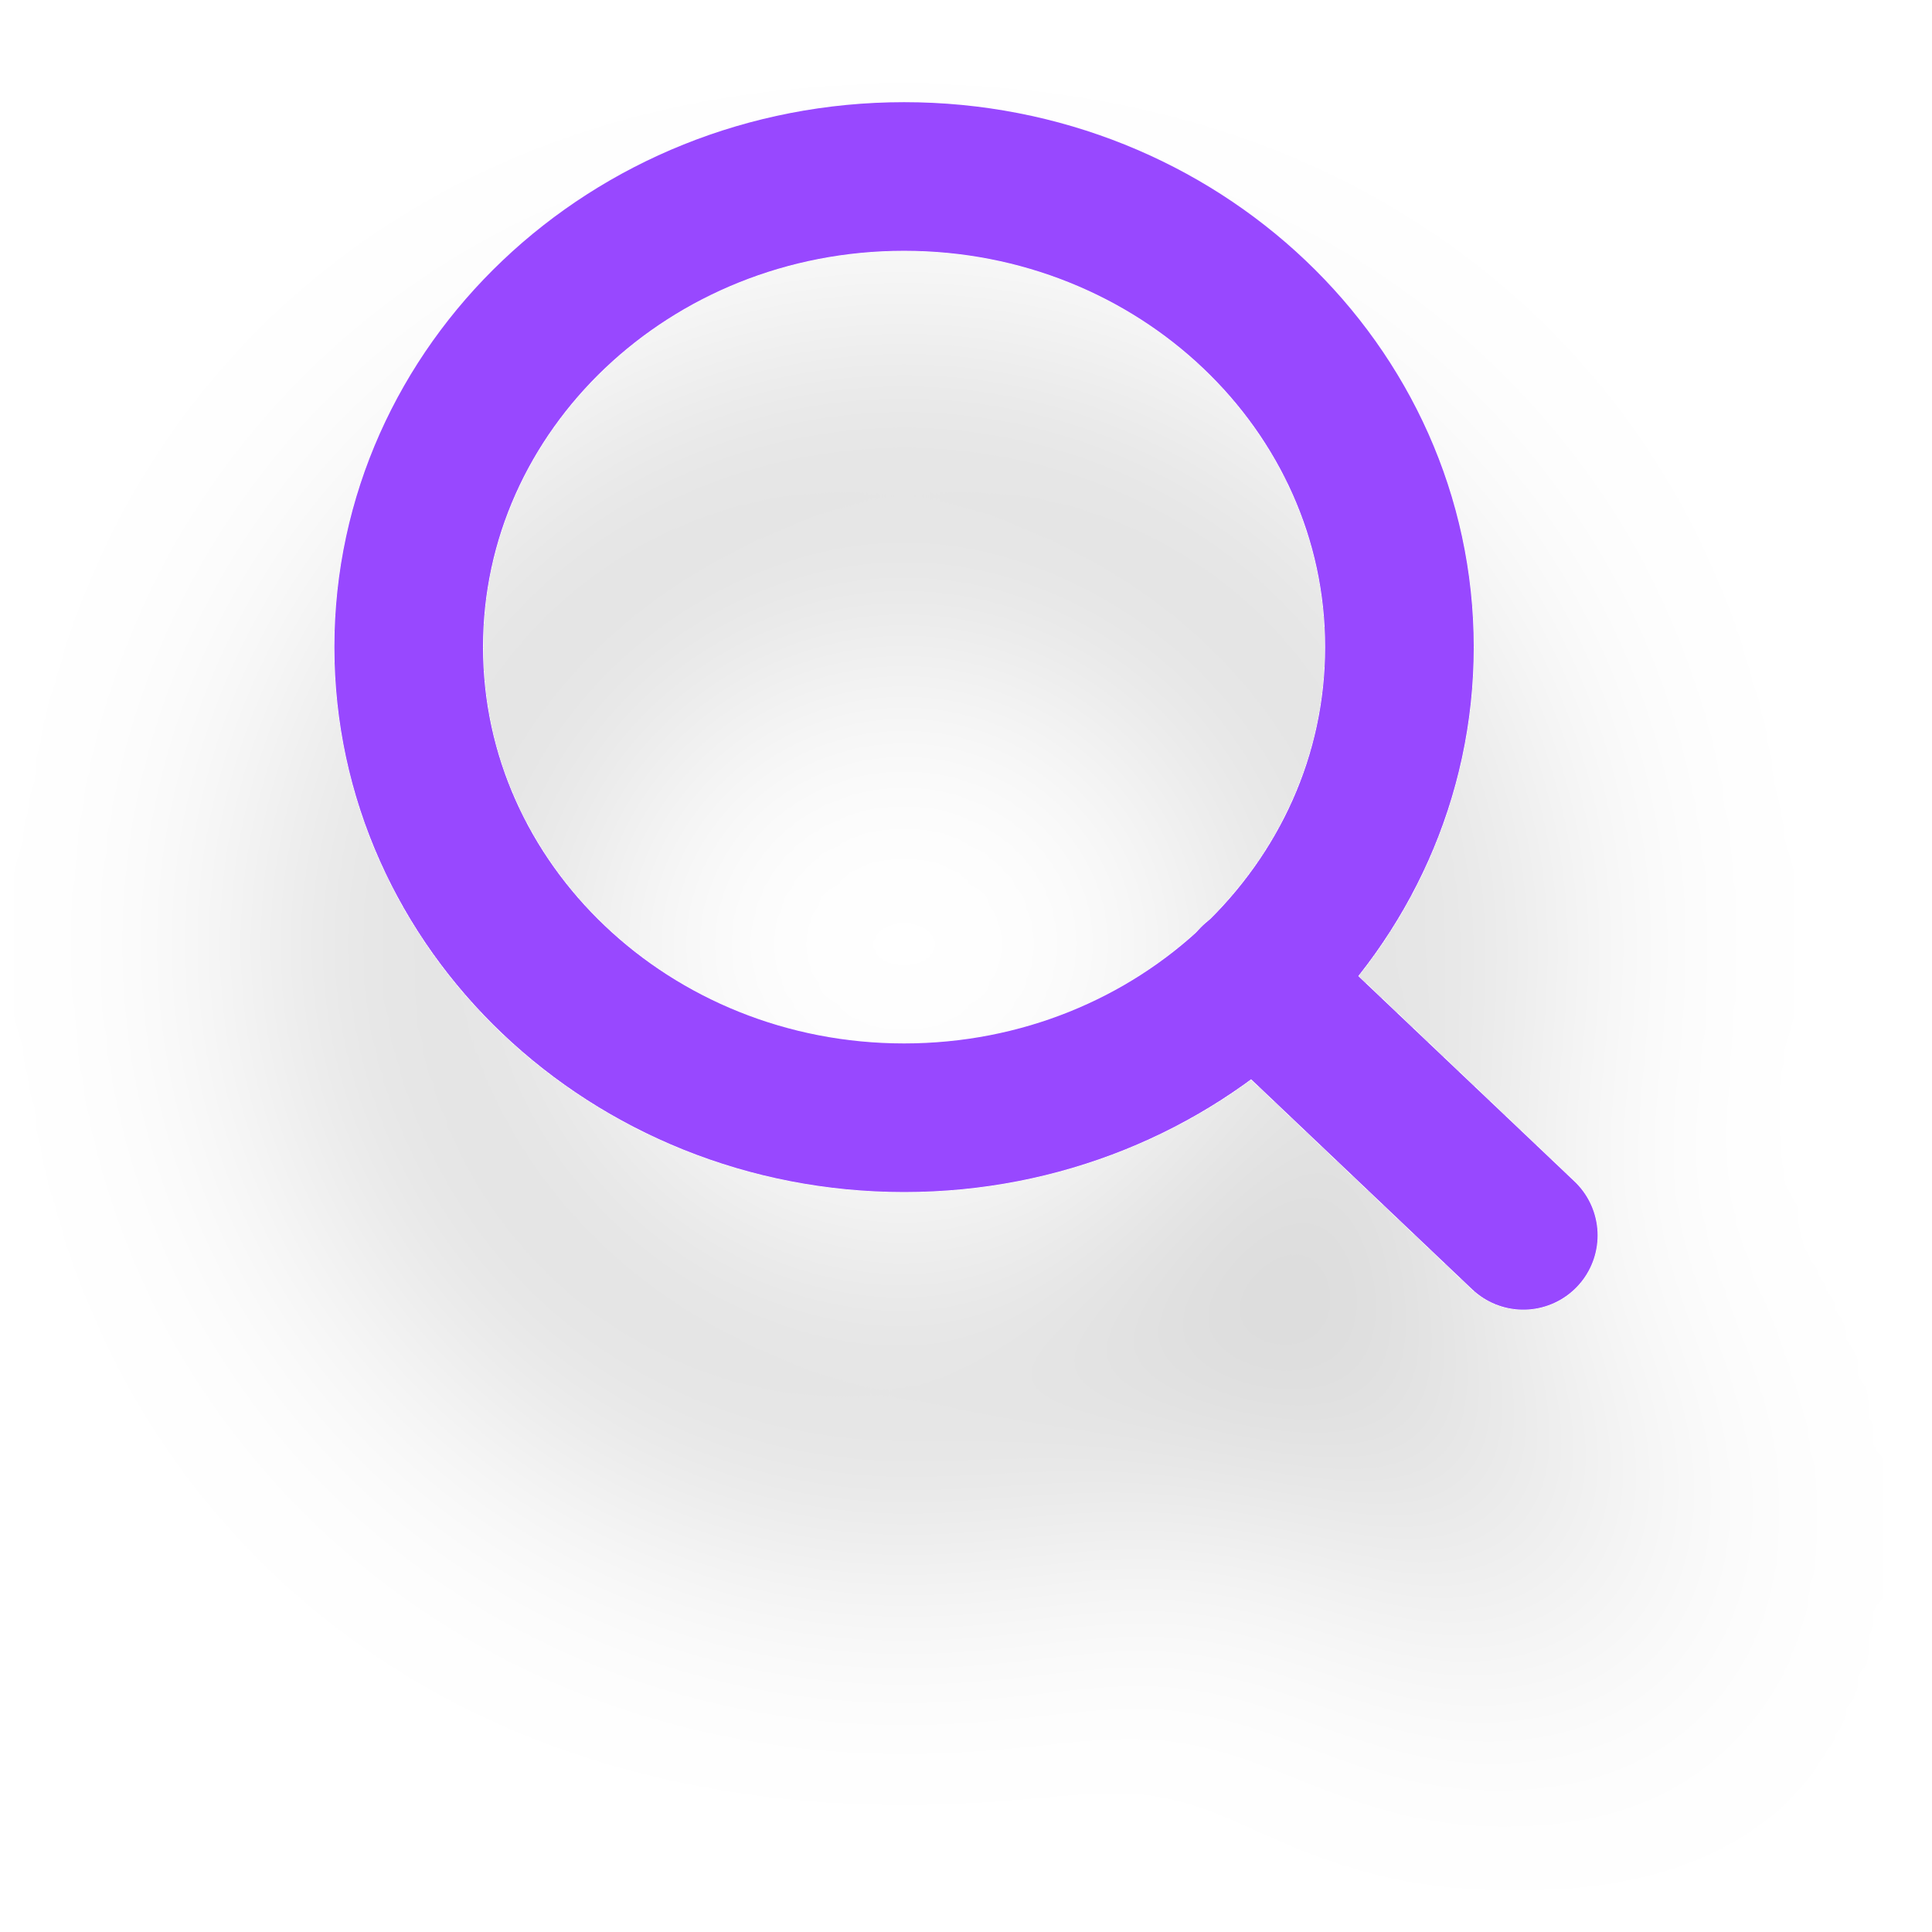
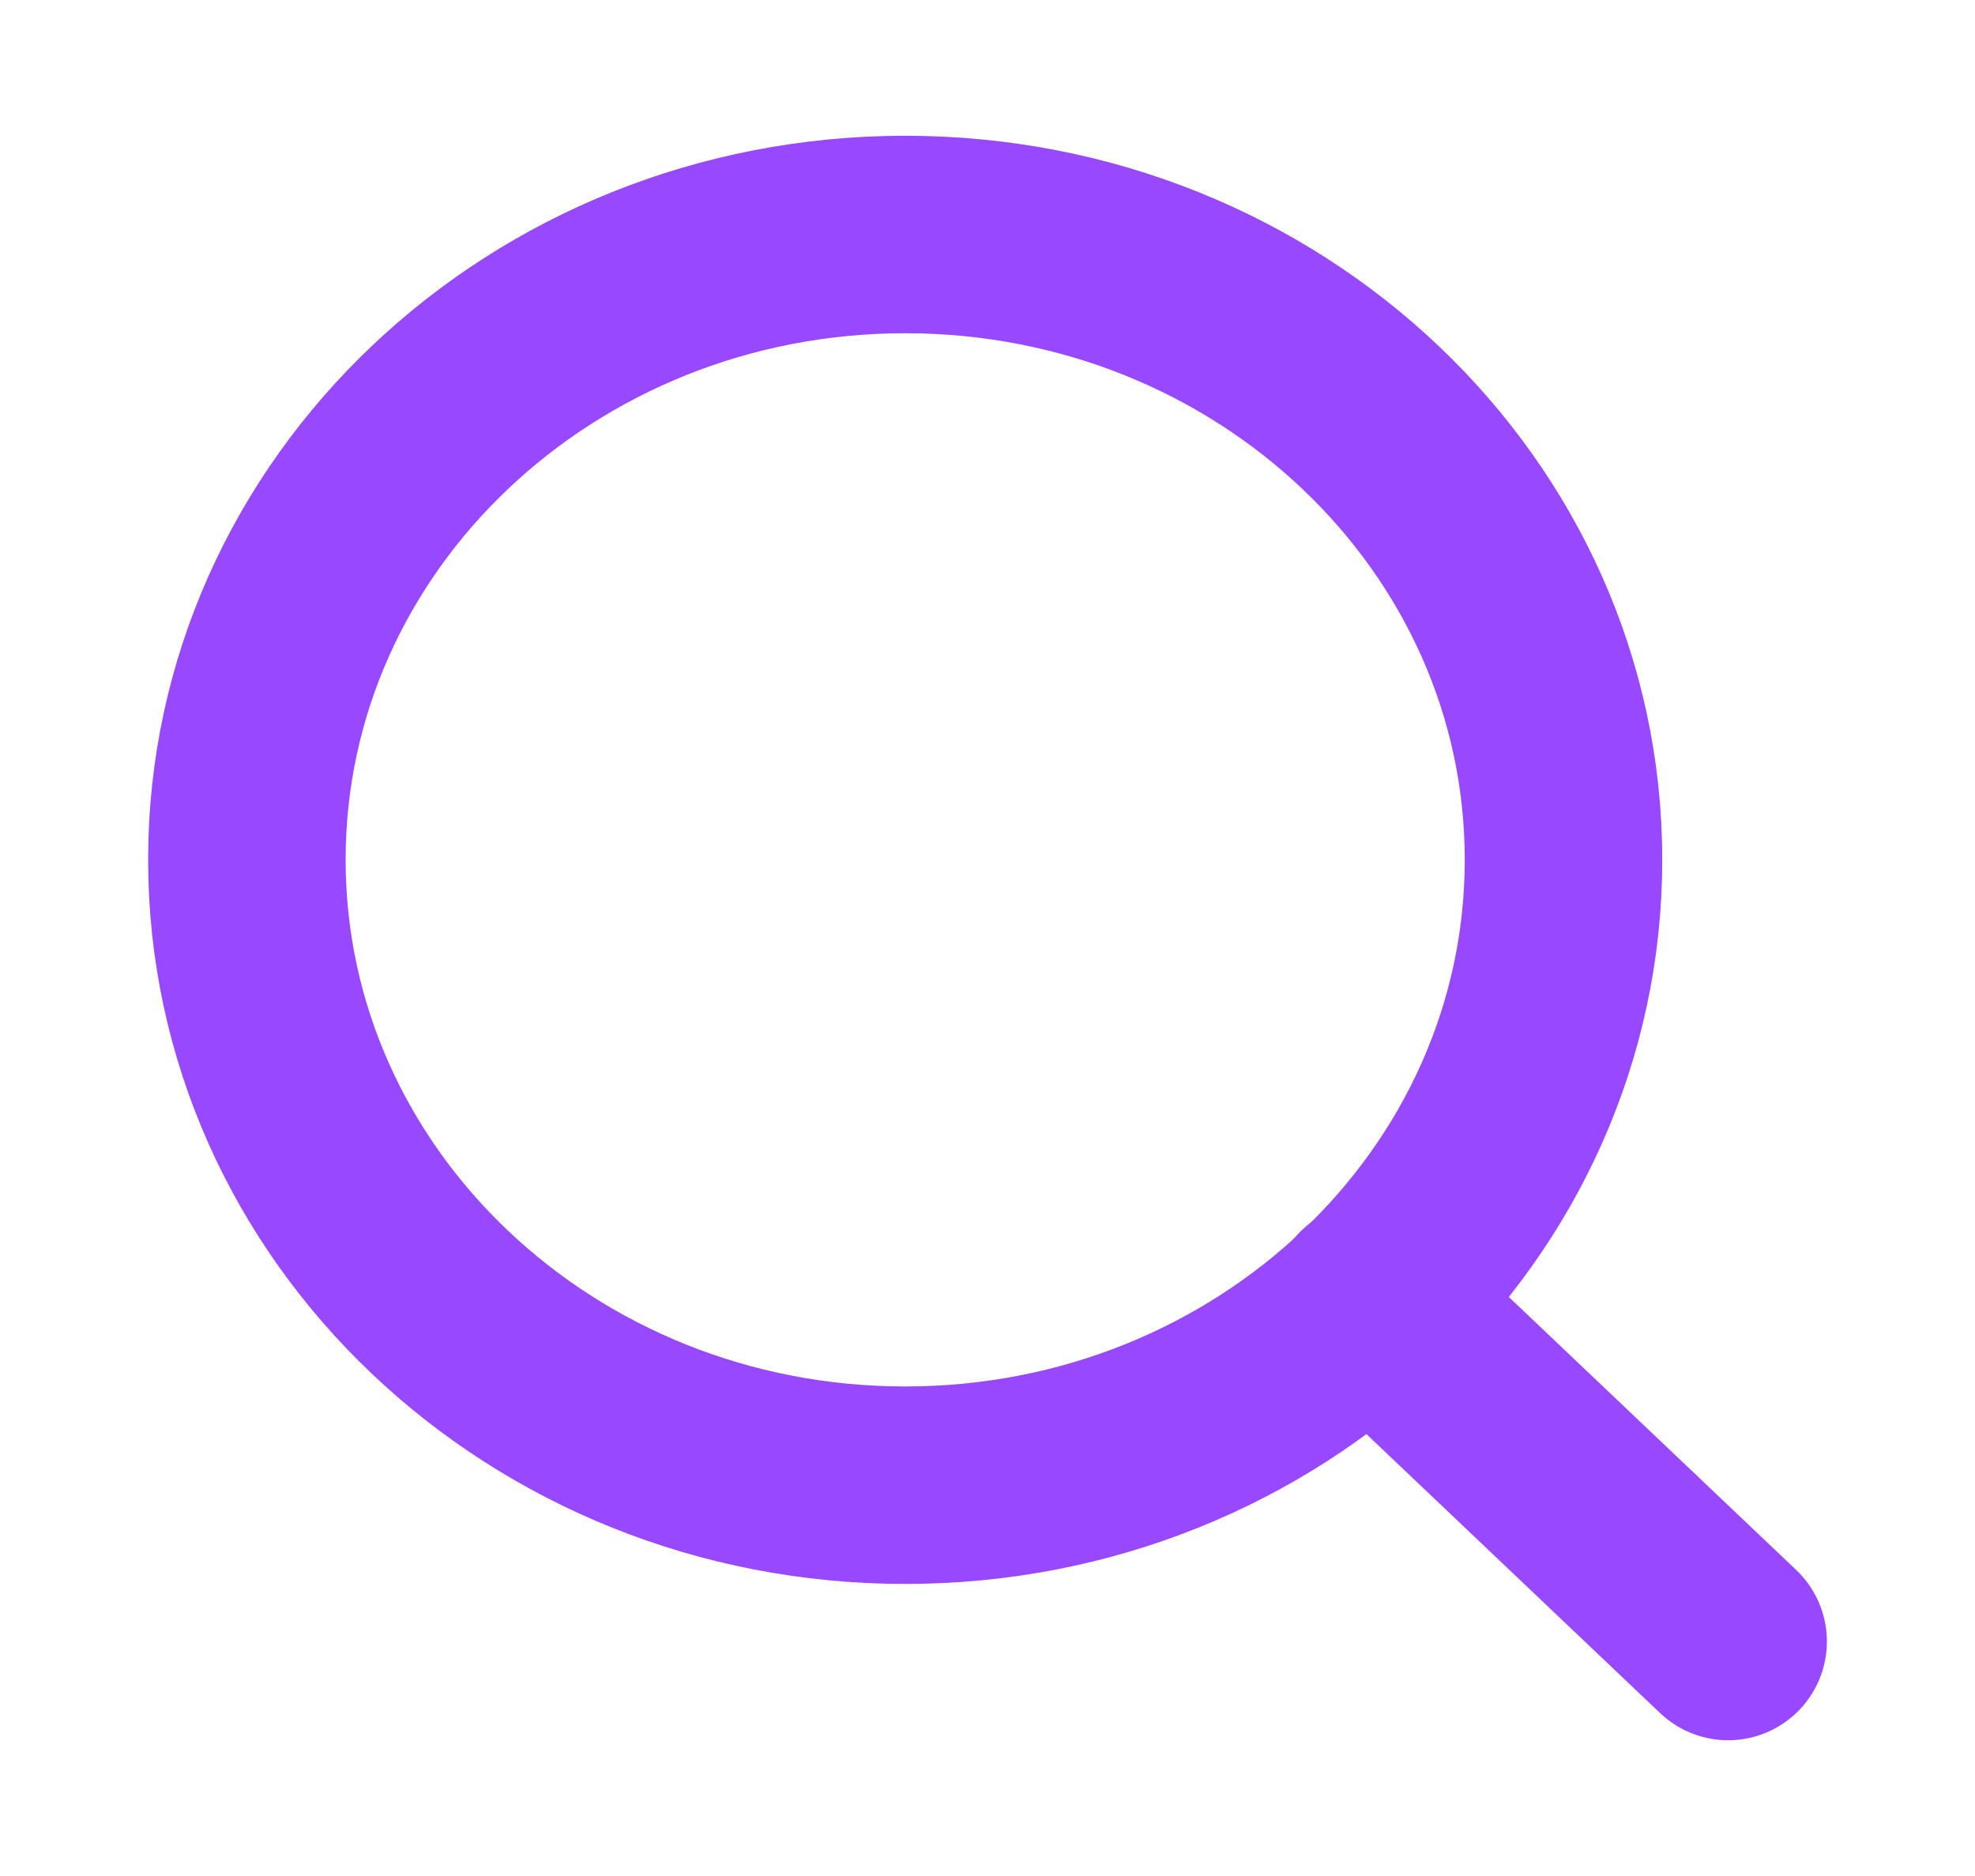
- <svg xmlns="http://www.w3.org/2000/svg" width="26" height="26" viewBox="0 0 26 26" fill="none">
-   <g filter="url(#filter0_d_28_1139)">
-     <path d="M12.167 15.042C15.849 15.042 18.833 12.206 18.833 8.708C18.833 5.211 15.849 2.375 12.167 2.375C8.485 2.375 5.5 5.211 5.5 8.708C5.5 12.206 8.485 15.042 12.167 15.042Z" stroke="#9848FF" stroke-width="2" stroke-linecap="round" stroke-linejoin="round" />
-     <path d="M20.5 16.625L16.875 13.181" stroke="#9848FF" stroke-width="2" stroke-linecap="round" stroke-linejoin="round" />
-   </g>
-   <defs>
-     <filter id="filter0_d_28_1139" x="-1" y="0" width="28" height="27" filterUnits="userSpaceOnUse" color-interpolation-filters="sRGB">
-       <feFlood flood-opacity="0" result="BackgroundImageFix" />
-       <feColorMatrix in="SourceAlpha" type="matrix" values="0 0 0 0 0 0 0 0 0 0 0 0 0 0 0 0 0 0 127 0" result="hardAlpha" />
-       <feOffset dy="4" />
-       <feGaussianBlur stdDeviation="2" />
-       <feComposite in2="hardAlpha" operator="out" />
-       <feColorMatrix type="matrix" values="0 0 0 0 0 0 0 0 0 0 0 0 0 0 0 0 0 0 0.25 0" />
-       <feBlend mode="normal" in2="BackgroundImageFix" result="effect1_dropShadow_28_1139" />
-       <feBlend mode="normal" in="SourceGraphic" in2="effect1_dropShadow_28_1139" result="shape" />
-     </filter>
-   </defs>
+ <svg xmlns="http://www.w3.org/2000/svg" width="20" height="19" viewBox="0 0 20 19" fill="none">
+   <path d="M9.167 15.042C12.849 15.042 15.833 12.206 15.833 8.708C15.833 5.211 12.849 2.375 9.167 2.375C5.485 2.375 2.5 5.211 2.5 8.708C2.5 12.206 5.485 15.042 9.167 15.042Z" stroke="#9848FF" stroke-width="2" stroke-linecap="round" stroke-linejoin="round" />
+   <path d="M17.5 16.625L13.875 13.181" stroke="#9848FF" stroke-width="2" stroke-linecap="round" stroke-linejoin="round" />
</svg>
